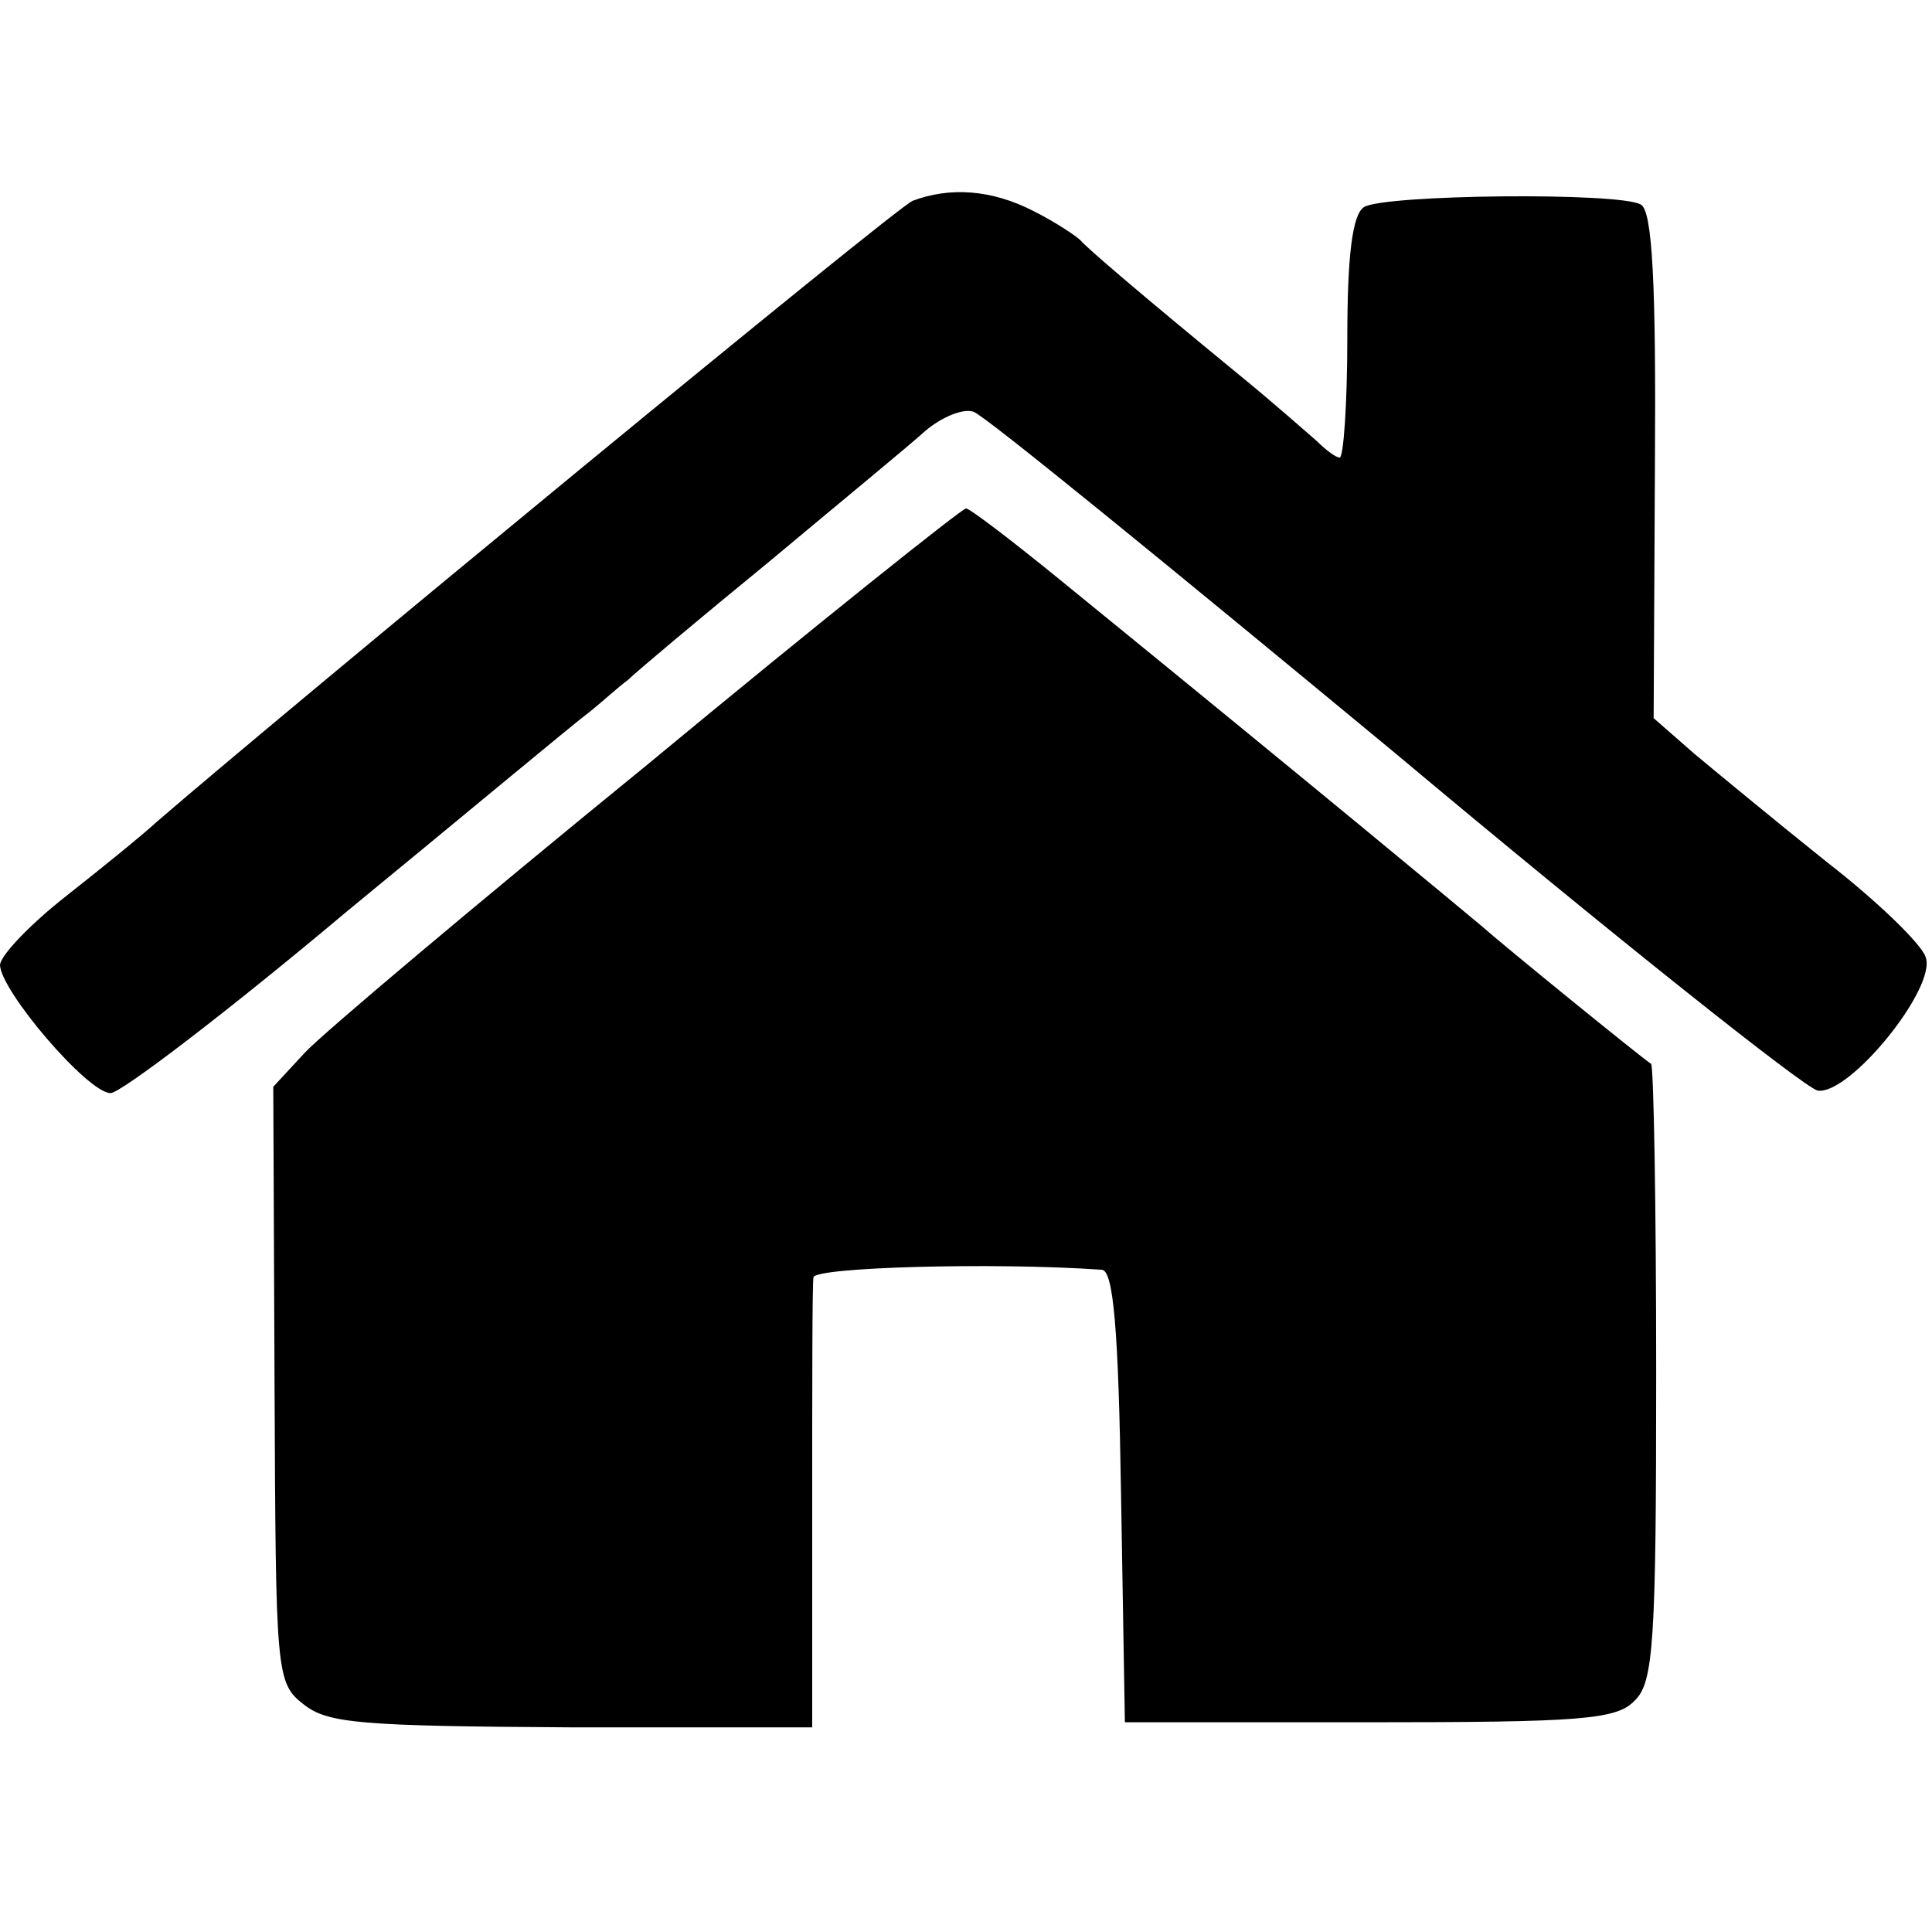
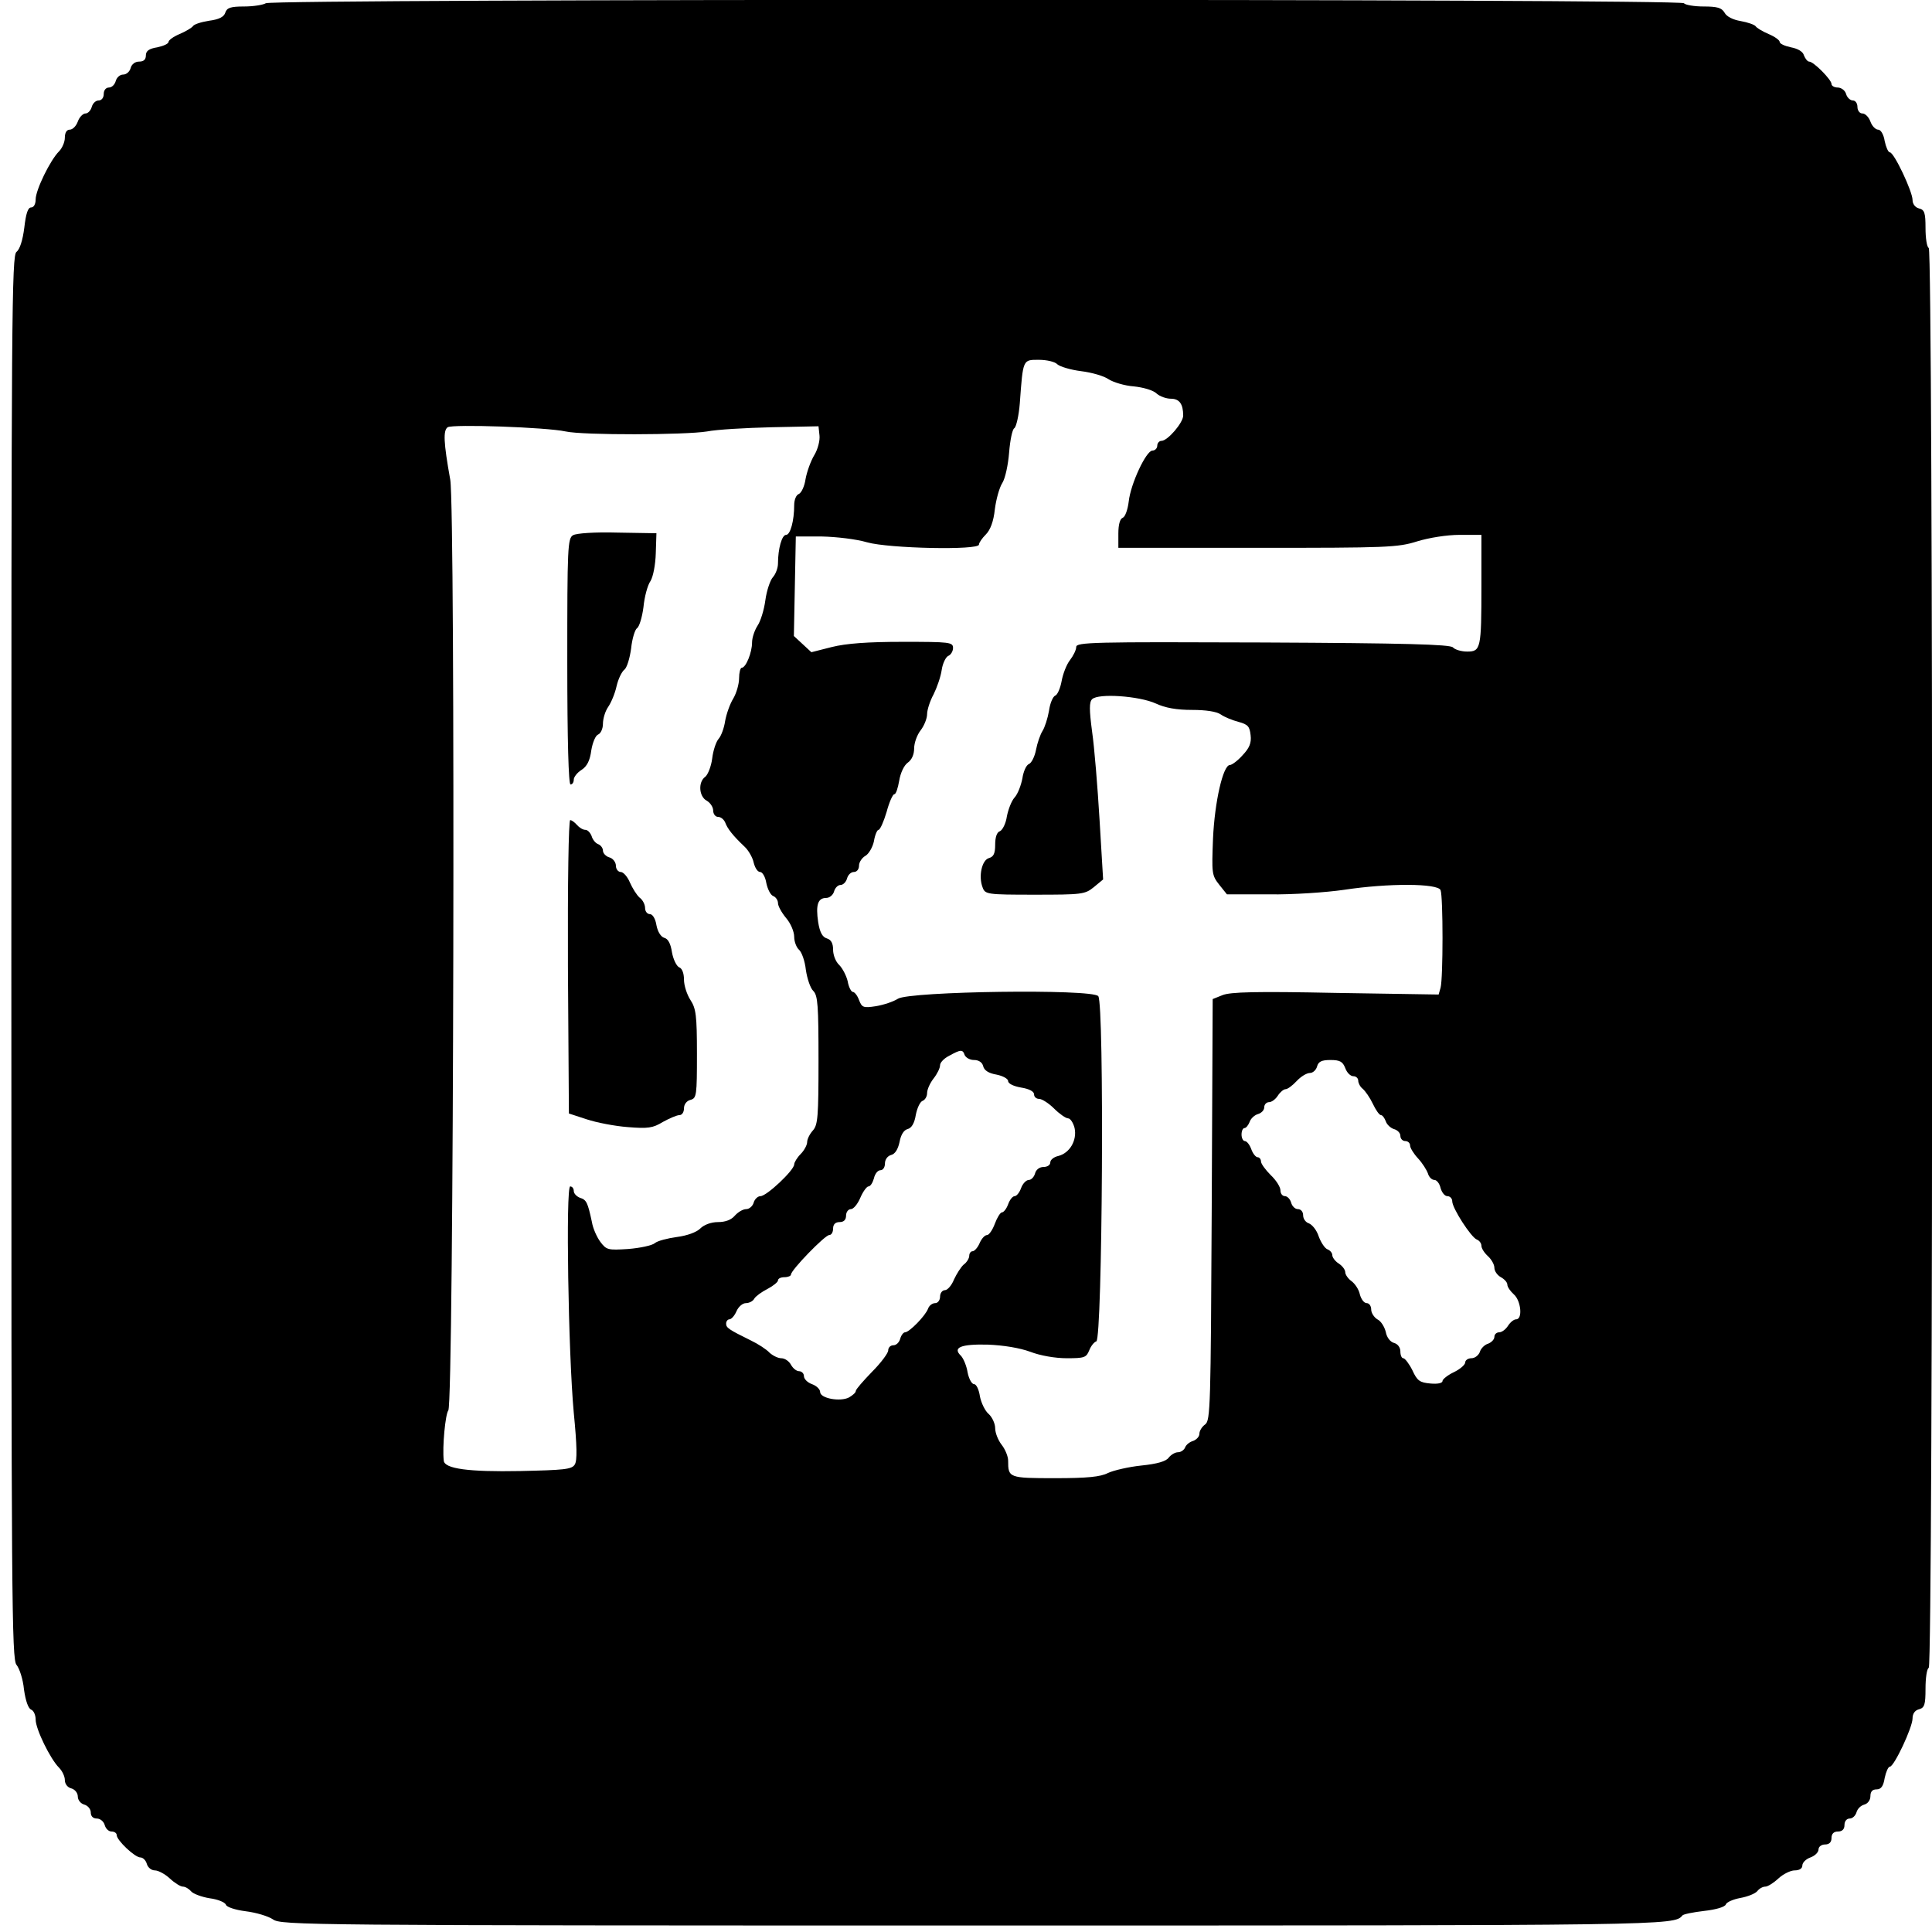
- <svg xmlns="http://www.w3.org/2000/svg" version="1.0" width="152pt" height="152pt" viewBox="0 0 152 152" preserveAspectRatio="xMidYMid meet">
-   <g transform="translate(0,152) scale(0.1,-0.1)" fill="#000000" stroke="none">
-     <path d="M718 1362 c-13 -5 -491 -399 -594 -488 -12 -11 -44 -37 -72 -59 -28 -22 -51 -46 -52 -54 0 -20 69 -101 87 -101 8 0 92 64 186 143 95 78 180 149 191 157 10 8 23 20 30 25 6 6 56 48 111 93 55 46 111 92 123 103 13 11 30 18 38 15 9 -3 157 -124 331 -268 173 -145 323 -264 333 -266 25 -4 94 81 85 105 -3 10 -38 44 -78 75 -40 32 -86 70 -104 85 l-32 28 1 198 c1 144 -2 201 -11 206 -16 10 -203 8 -218 -2 -9 -6 -13 -38 -13 -103 0 -52 -3 -94 -6 -94 -3 0 -11 6 -18 13 -7 6 -34 30 -61 52 -78 64 -120 100 -125 106 -3 3 -19 14 -37 23 -33 17 -66 19 -95 8z" />
-     <path d="M510 919 c-135 -110 -256 -212 -270 -227 l-25 -27 1 -234 c1 -228 1 -235 23 -252 19 -15 45 -17 211 -18 l189 0 0 172 c0 95 0 177 1 182 0 8 142 12 227 6 9 -1 13 -47 15 -178 l3 -178 192 0 c166 0 195 2 209 17 15 14 17 46 17 258 0 132 -2 242 -4 243 -9 6 -116 93 -134 109 -18 15 -120 100 -330 271 -38 31 -72 57 -75 57 -3 0 -116 -90 -250 -201z" />
+ <svg xmlns="http://www.w3.org/2000/svg" version="1.0" width="596pt" height="596pt" viewBox="0 0 596 596" preserveAspectRatio="xMidYMid meet">
+   <g transform="translate(0,596) scale(0.1,-0.1)" fill="#000000" stroke="none">
+     <path d="M820 5950 c-8 -5 -38 -10 -67 -10 -42 0 -53 -4 -58 -19 -4 -13 -19 -21 -50 -25 -25 -4 -47 -11 -50 -17 -4 -5 -22 -16 -41 -24 -19 -8 -34 -19 -34 -24 0 -6 -16 -13 -35 -17 -25 -4 -35 -11 -35 -25 0 -13 -7 -19 -21 -19 -12 0 -23 -8 -26 -20 -3 -11 -13 -20 -23 -20 -10 0 -20 -9 -23 -20 -3 -11 -12 -20 -21 -20 -9 0 -16 -8 -16 -20 0 -12 -7 -20 -16 -20 -9 0 -18 -9 -21 -20 -3 -11 -12 -20 -19 -20 -8 0 -19 -11 -24 -25 -5 -14 -16 -25 -25 -25 -9 0 -15 -9 -15 -25 0 -13 -8 -32 -18 -42 -27 -27 -72 -119 -72 -148 0 -15 -6 -25 -14 -25 -10 0 -16 -19 -21 -62 -5 -40 -14 -67 -24 -75 -15 -10 -16 -189 -16 -2176 0 -1987 1 -2166 16 -2183 9 -11 20 -44 23 -76 5 -35 13 -58 22 -62 8 -3 14 -17 14 -31 0 -29 45 -121 72 -148 10 -10 18 -27 18 -38 0 -12 8 -23 20 -26 11 -3 20 -14 20 -25 0 -11 9 -22 20 -25 11 -3 20 -14 20 -24 0 -12 7 -19 19 -19 10 0 21 -9 24 -20 3 -11 12 -20 21 -20 9 0 16 -5 16 -11 0 -16 56 -69 73 -69 8 0 17 -9 20 -20 3 -11 14 -20 25 -20 10 0 31 -11 46 -25 15 -14 33 -25 40 -25 8 0 19 -7 26 -15 6 -7 32 -17 57 -21 24 -3 47 -12 50 -20 2 -7 29 -16 61 -20 32 -4 69 -15 84 -25 25 -18 92 -19 2162 -19 2148 0 2161 0 2186 31 3 4 33 10 67 14 36 4 64 12 67 20 2 7 23 16 45 20 22 4 45 13 52 21 6 8 17 14 25 14 7 0 25 11 40 25 15 14 38 25 50 25 15 0 24 6 24 15 0 9 11 20 25 25 14 5 25 16 25 25 0 8 9 15 20 15 13 0 20 7 20 20 0 13 7 20 20 20 13 0 20 7 20 20 0 12 7 20 16 20 9 0 18 9 21 19 3 11 13 21 24 24 11 3 19 14 19 26 0 14 6 21 19 21 14 0 21 10 25 35 4 19 11 35 16 35 13 0 70 121 70 149 0 14 7 25 20 28 17 5 20 14 20 64 0 32 4 61 10 64 14 9 14 4371 0 4380 -6 3 -10 31 -10 62 0 46 -3 56 -20 60 -12 3 -20 14 -20 26 0 26 -57 147 -70 147 -5 0 -12 16 -16 35 -3 20 -12 35 -20 35 -8 0 -19 11 -24 25 -5 14 -16 25 -25 25 -8 0 -15 9 -15 20 0 11 -6 20 -14 20 -8 0 -18 9 -21 20 -3 11 -15 20 -26 20 -10 0 -19 5 -19 11 0 13 -55 69 -69 69 -5 0 -12 9 -16 19 -3 12 -19 21 -40 25 -19 4 -35 11 -35 17 0 5 -15 16 -34 24 -19 8 -37 19 -40 24 -4 5 -24 12 -46 16 -24 4 -44 14 -50 26 -9 15 -22 19 -65 19 -29 0 -57 5 -60 10 -8 14 -4354 14 -4375 0z m2442 -1114 c8 -7 41 -17 73 -21 33 -4 71 -15 85 -25 14 -9 49 -20 78 -22 29 -3 60 -12 70 -22 10 -9 30 -16 44 -16 26 0 38 -16 38 -52 0 -22 -48 -78 -67 -78 -7 0 -13 -7 -13 -15 0 -8 -7 -15 -15 -15 -19 0 -67 -102 -73 -157 -3 -25 -11 -47 -18 -50 -9 -3 -14 -21 -14 -49 l0 -44 429 0 c400 0 433 1 493 20 36 11 91 20 131 20 l67 0 0 -157 c0 -194 -2 -203 -44 -203 -18 0 -38 6 -44 13 -10 9 -144 13 -587 15 -525 2 -575 1 -575 -14 0 -9 -9 -27 -19 -40 -11 -14 -22 -43 -26 -65 -4 -22 -13 -43 -20 -45 -7 -3 -16 -24 -19 -47 -4 -23 -13 -51 -20 -62 -7 -11 -16 -37 -20 -58 -4 -21 -14 -41 -22 -44 -8 -3 -17 -23 -20 -44 -4 -21 -14 -48 -24 -59 -10 -11 -20 -38 -24 -59 -3 -21 -13 -41 -21 -45 -10 -3 -15 -19 -15 -42 0 -27 -5 -37 -19 -41 -22 -6 -33 -56 -20 -90 8 -22 12 -23 161 -23 145 0 155 1 182 23 l29 24 -11 184 c-6 101 -16 224 -23 272 -9 68 -9 91 0 100 19 19 145 10 196 -13 30 -14 65 -20 112 -20 43 0 76 -5 89 -14 11 -8 36 -18 55 -23 29 -8 34 -14 37 -41 3 -24 -4 -40 -25 -62 -15 -17 -33 -30 -39 -30 -21 0 -47 -114 -52 -227 -4 -106 -4 -113 19 -142 l24 -30 131 0 c72 -1 175 6 230 14 138 21 290 20 298 -1 8 -20 8 -272 0 -301 l-6 -21 -318 5 c-245 5 -325 3 -349 -7 l-30 -12 -3 -650 c-3 -605 -4 -650 -20 -662 -10 -7 -18 -20 -18 -29 0 -9 -9 -18 -19 -22 -11 -3 -22 -12 -25 -20 -3 -8 -13 -15 -22 -15 -9 0 -22 -8 -29 -17 -8 -11 -35 -19 -84 -24 -39 -4 -86 -15 -103 -23 -23 -12 -64 -16 -163 -16 -143 0 -145 1 -145 54 0 13 -9 35 -20 49 -11 14 -20 37 -20 51 0 14 -9 34 -20 44 -11 9 -23 34 -27 54 -3 21 -11 38 -18 38 -7 0 -16 16 -20 36 -3 20 -13 44 -21 52 -26 25 0 36 83 34 49 -2 98 -10 131 -22 31 -12 77 -20 113 -20 54 0 60 2 69 24 5 13 15 26 22 28 19 7 25 1043 6 1065 -19 23 -582 15 -618 -8 -14 -9 -44 -19 -68 -23 -39 -6 -43 -4 -52 19 -5 14 -14 25 -19 25 -5 0 -13 15 -16 33 -4 17 -16 40 -26 50 -11 10 -19 31 -19 47 0 20 -6 31 -19 35 -14 4 -22 19 -27 50 -8 54 -1 75 25 75 10 0 21 9 24 20 3 11 12 20 20 20 8 0 17 9 20 20 3 11 12 20 21 20 9 0 16 8 16 20 0 10 9 24 20 30 10 6 22 26 26 45 3 19 10 35 14 35 5 0 16 25 25 55 8 30 19 55 24 55 5 0 11 19 15 42 4 24 15 47 26 55 13 9 20 26 20 44 0 17 9 42 20 56 11 14 20 37 20 50 0 13 9 41 20 61 10 20 22 54 25 75 3 21 13 41 21 44 7 3 14 14 14 24 0 18 -10 19 -155 19 -109 0 -175 -5 -219 -16 l-63 -16 -27 25 -27 25 3 153 3 154 80 0 c45 -1 106 -8 140 -18 67 -19 345 -25 345 -7 0 6 10 20 21 31 14 14 24 40 28 78 4 31 14 67 23 81 9 14 18 56 21 94 3 38 10 72 16 75 6 4 14 39 17 77 10 137 9 134 59 134 24 0 50 -6 57 -14z m-1517 -207 c54 -12 368 -11 436 0 30 6 119 11 199 13 l145 3 3 -28 c2 -15 -5 -43 -16 -61 -11 -18 -23 -52 -27 -74 -3 -22 -13 -43 -21 -46 -8 -3 -14 -18 -14 -34 0 -49 -12 -92 -25 -92 -13 0 -25 -43 -25 -88 0 -14 -7 -33 -16 -43 -8 -9 -19 -41 -23 -71 -4 -30 -15 -65 -24 -78 -9 -14 -17 -37 -17 -52 0 -31 -19 -78 -32 -78 -4 0 -8 -15 -8 -32 0 -18 -8 -46 -18 -63 -10 -16 -21 -47 -25 -69 -3 -21 -12 -46 -20 -55 -8 -9 -17 -36 -20 -61 -3 -24 -13 -49 -21 -56 -23 -16 -20 -61 4 -74 11 -6 20 -20 20 -30 0 -11 7 -20 15 -20 9 0 18 -8 22 -17 7 -19 23 -40 60 -75 12 -11 25 -34 28 -49 4 -16 12 -29 20 -29 7 0 16 -15 19 -34 4 -19 13 -37 21 -40 8 -3 15 -13 15 -22 0 -9 11 -29 25 -46 14 -16 25 -42 25 -58 0 -15 7 -33 15 -40 8 -7 18 -34 21 -62 4 -27 14 -57 23 -65 14 -14 16 -46 16 -214 0 -173 -2 -199 -17 -216 -10 -11 -18 -27 -18 -36 0 -9 -9 -26 -20 -37 -11 -11 -20 -26 -20 -32 0 -18 -85 -98 -104 -98 -8 0 -18 -9 -21 -20 -3 -11 -14 -20 -23 -20 -10 0 -25 -9 -35 -20 -11 -13 -29 -20 -52 -20 -21 0 -43 -8 -55 -20 -11 -11 -40 -22 -72 -26 -29 -4 -60 -12 -68 -19 -8 -7 -45 -15 -82 -18 -63 -4 -67 -3 -86 22 -11 15 -23 42 -26 61 -13 61 -17 69 -37 75 -10 4 -19 13 -19 21 0 8 -5 14 -11 14 -14 0 -6 -515 11 -698 10 -102 11 -148 3 -160 -9 -15 -33 -17 -169 -20 -158 -3 -233 7 -235 32 -5 42 5 144 14 155 17 20 22 2778 6 2871 -21 117 -22 152 -8 162 16 10 304 0 364 -13z m1231 -1924 c4 -8 16 -15 29 -15 14 0 25 -7 28 -19 3 -13 17 -22 41 -26 20 -4 36 -13 36 -20 0 -8 17 -16 40 -20 25 -4 40 -12 40 -21 0 -8 7 -14 16 -14 8 0 29 -13 46 -30 16 -16 36 -30 43 -30 7 0 16 -14 20 -30 8 -38 -15 -77 -50 -86 -14 -3 -25 -12 -25 -20 0 -8 -9 -14 -21 -14 -12 0 -23 -8 -26 -20 -3 -11 -12 -20 -19 -20 -8 0 -19 -11 -24 -25 -5 -14 -14 -25 -20 -25 -6 0 -15 -11 -20 -25 -5 -14 -14 -25 -19 -25 -5 0 -15 -16 -22 -35 -7 -19 -18 -35 -24 -35 -7 0 -17 -11 -23 -25 -6 -14 -16 -25 -22 -25 -5 0 -10 -6 -10 -14 0 -7 -7 -20 -17 -27 -9 -8 -22 -29 -30 -46 -7 -18 -20 -33 -28 -33 -8 0 -15 -9 -15 -20 0 -11 -7 -20 -15 -20 -9 0 -19 -8 -22 -17 -8 -22 -58 -73 -71 -73 -5 0 -12 -9 -15 -20 -3 -11 -12 -20 -21 -20 -9 0 -16 -7 -16 -16 0 -8 -22 -38 -50 -66 -27 -28 -50 -54 -50 -59 0 -5 -9 -13 -21 -20 -27 -14 -89 -3 -89 17 0 8 -11 19 -25 24 -14 5 -25 16 -25 25 0 8 -7 15 -15 15 -8 0 -19 9 -25 20 -6 11 -19 20 -30 20 -10 0 -26 8 -36 17 -9 10 -35 27 -58 38 -69 34 -76 39 -76 52 0 7 5 13 10 13 6 0 16 11 22 25 6 14 19 25 29 25 10 0 22 6 26 14 4 7 23 21 41 30 17 9 32 21 32 26 0 6 9 10 20 10 11 0 20 4 20 8 0 14 105 122 118 122 7 0 12 9 12 20 0 13 7 20 20 20 13 0 20 7 20 20 0 11 7 20 15 20 8 0 21 16 29 35 8 19 20 35 25 35 6 0 13 11 17 25 3 14 12 25 20 25 8 0 14 9 14 21 0 12 8 23 19 26 12 3 21 17 26 40 4 22 13 37 25 40 12 3 21 18 25 43 4 21 13 41 21 44 8 3 14 14 14 24 0 11 9 31 20 45 11 14 20 32 20 41 0 8 12 21 28 29 36 20 42 20 48 2z m1174 -40 c5 -14 16 -25 25 -25 8 0 15 -6 15 -14 0 -7 6 -19 14 -25 8 -7 22 -27 31 -46 9 -19 20 -35 25 -35 5 0 11 -9 15 -19 3 -10 15 -21 25 -24 11 -3 20 -12 20 -21 0 -9 7 -16 15 -16 8 0 15 -6 15 -14 0 -7 11 -25 24 -39 14 -15 27 -36 31 -47 3 -11 12 -20 20 -20 7 0 16 -11 19 -25 4 -14 13 -25 21 -25 8 0 15 -7 15 -16 0 -21 58 -111 76 -118 8 -3 14 -12 14 -19 0 -8 9 -22 20 -32 11 -10 20 -26 20 -36 0 -10 9 -23 20 -29 11 -6 20 -16 20 -23 0 -7 9 -20 20 -30 22 -19 28 -77 7 -77 -7 0 -18 -9 -25 -20 -7 -11 -19 -20 -27 -20 -8 0 -15 -6 -15 -14 0 -8 -9 -17 -19 -21 -11 -3 -23 -15 -26 -26 -4 -10 -15 -19 -26 -19 -10 0 -19 -6 -19 -13 0 -7 -16 -21 -35 -30 -19 -9 -35 -22 -35 -27 0 -7 -15 -10 -37 -8 -33 3 -41 8 -56 41 -10 20 -23 37 -28 37 -5 0 -9 9 -9 21 0 12 -8 23 -19 26 -12 3 -23 17 -26 34 -4 16 -15 34 -26 39 -10 6 -19 20 -19 30 0 11 -6 20 -14 20 -8 0 -17 12 -21 27 -3 15 -15 33 -26 41 -10 7 -19 20 -19 27 0 8 -9 20 -20 27 -11 7 -20 19 -20 26 0 7 -7 15 -15 18 -8 3 -20 21 -27 40 -6 19 -20 36 -30 40 -10 3 -18 14 -18 25 0 11 -7 19 -16 19 -9 0 -18 9 -21 20 -3 11 -12 20 -19 20 -8 0 -14 8 -14 18 0 10 -13 31 -30 47 -16 16 -30 35 -30 42 0 7 -5 13 -10 13 -6 0 -15 11 -20 25 -5 14 -14 25 -20 25 -5 0 -10 9 -10 20 0 11 4 20 9 20 5 0 12 9 16 19 3 10 15 21 25 24 11 3 20 12 20 21 0 9 7 16 15 16 8 0 20 9 27 20 7 11 18 20 24 20 6 0 21 11 34 25 13 14 31 25 41 25 9 0 19 9 22 20 4 15 14 20 41 20 30 0 38 -5 46 -25z" />
+     <path d="M1768 4309 c-17 -9 -18 -39 -18 -389 0 -247 4 -380 10 -380 6 0 10 7 10 15 0 8 11 22 24 30 17 11 26 29 30 60 4 24 13 46 21 49 8 3 15 18 15 33 0 16 7 39 16 52 9 13 21 41 26 64 5 22 16 45 24 51 8 6 17 36 21 66 3 30 12 58 18 62 7 4 16 34 20 65 3 32 13 69 22 81 8 14 15 50 16 85 l2 62 -120 2 c-69 2 -127 -2 -137 -8z" />
+     <path d="M1752 2978 l3 -453 55 -18 c30 -10 87 -21 127 -24 62 -5 77 -3 108 16 20 11 43 21 51 21 8 0 14 9 14 21 0 12 8 23 20 26 19 5 20 14 20 142 0 119 -3 140 -20 166 -11 17 -20 45 -20 63 0 20 -6 35 -15 38 -8 4 -18 24 -22 46 -4 27 -12 42 -24 45 -10 3 -20 18 -24 39 -3 20 -12 34 -20 34 -8 0 -15 8 -15 19 0 10 -7 25 -17 32 -9 8 -22 29 -30 47 -7 17 -20 32 -28 32 -8 0 -15 9 -15 19 0 11 -9 23 -20 26 -11 3 -20 13 -20 21 0 8 -7 17 -15 20 -8 3 -17 14 -20 25 -4 10 -12 19 -19 19 -8 0 -19 7 -26 15 -7 8 -16 15 -21 15 -5 0 -8 -194 -7 -452z" />
  </g>
</svg>
